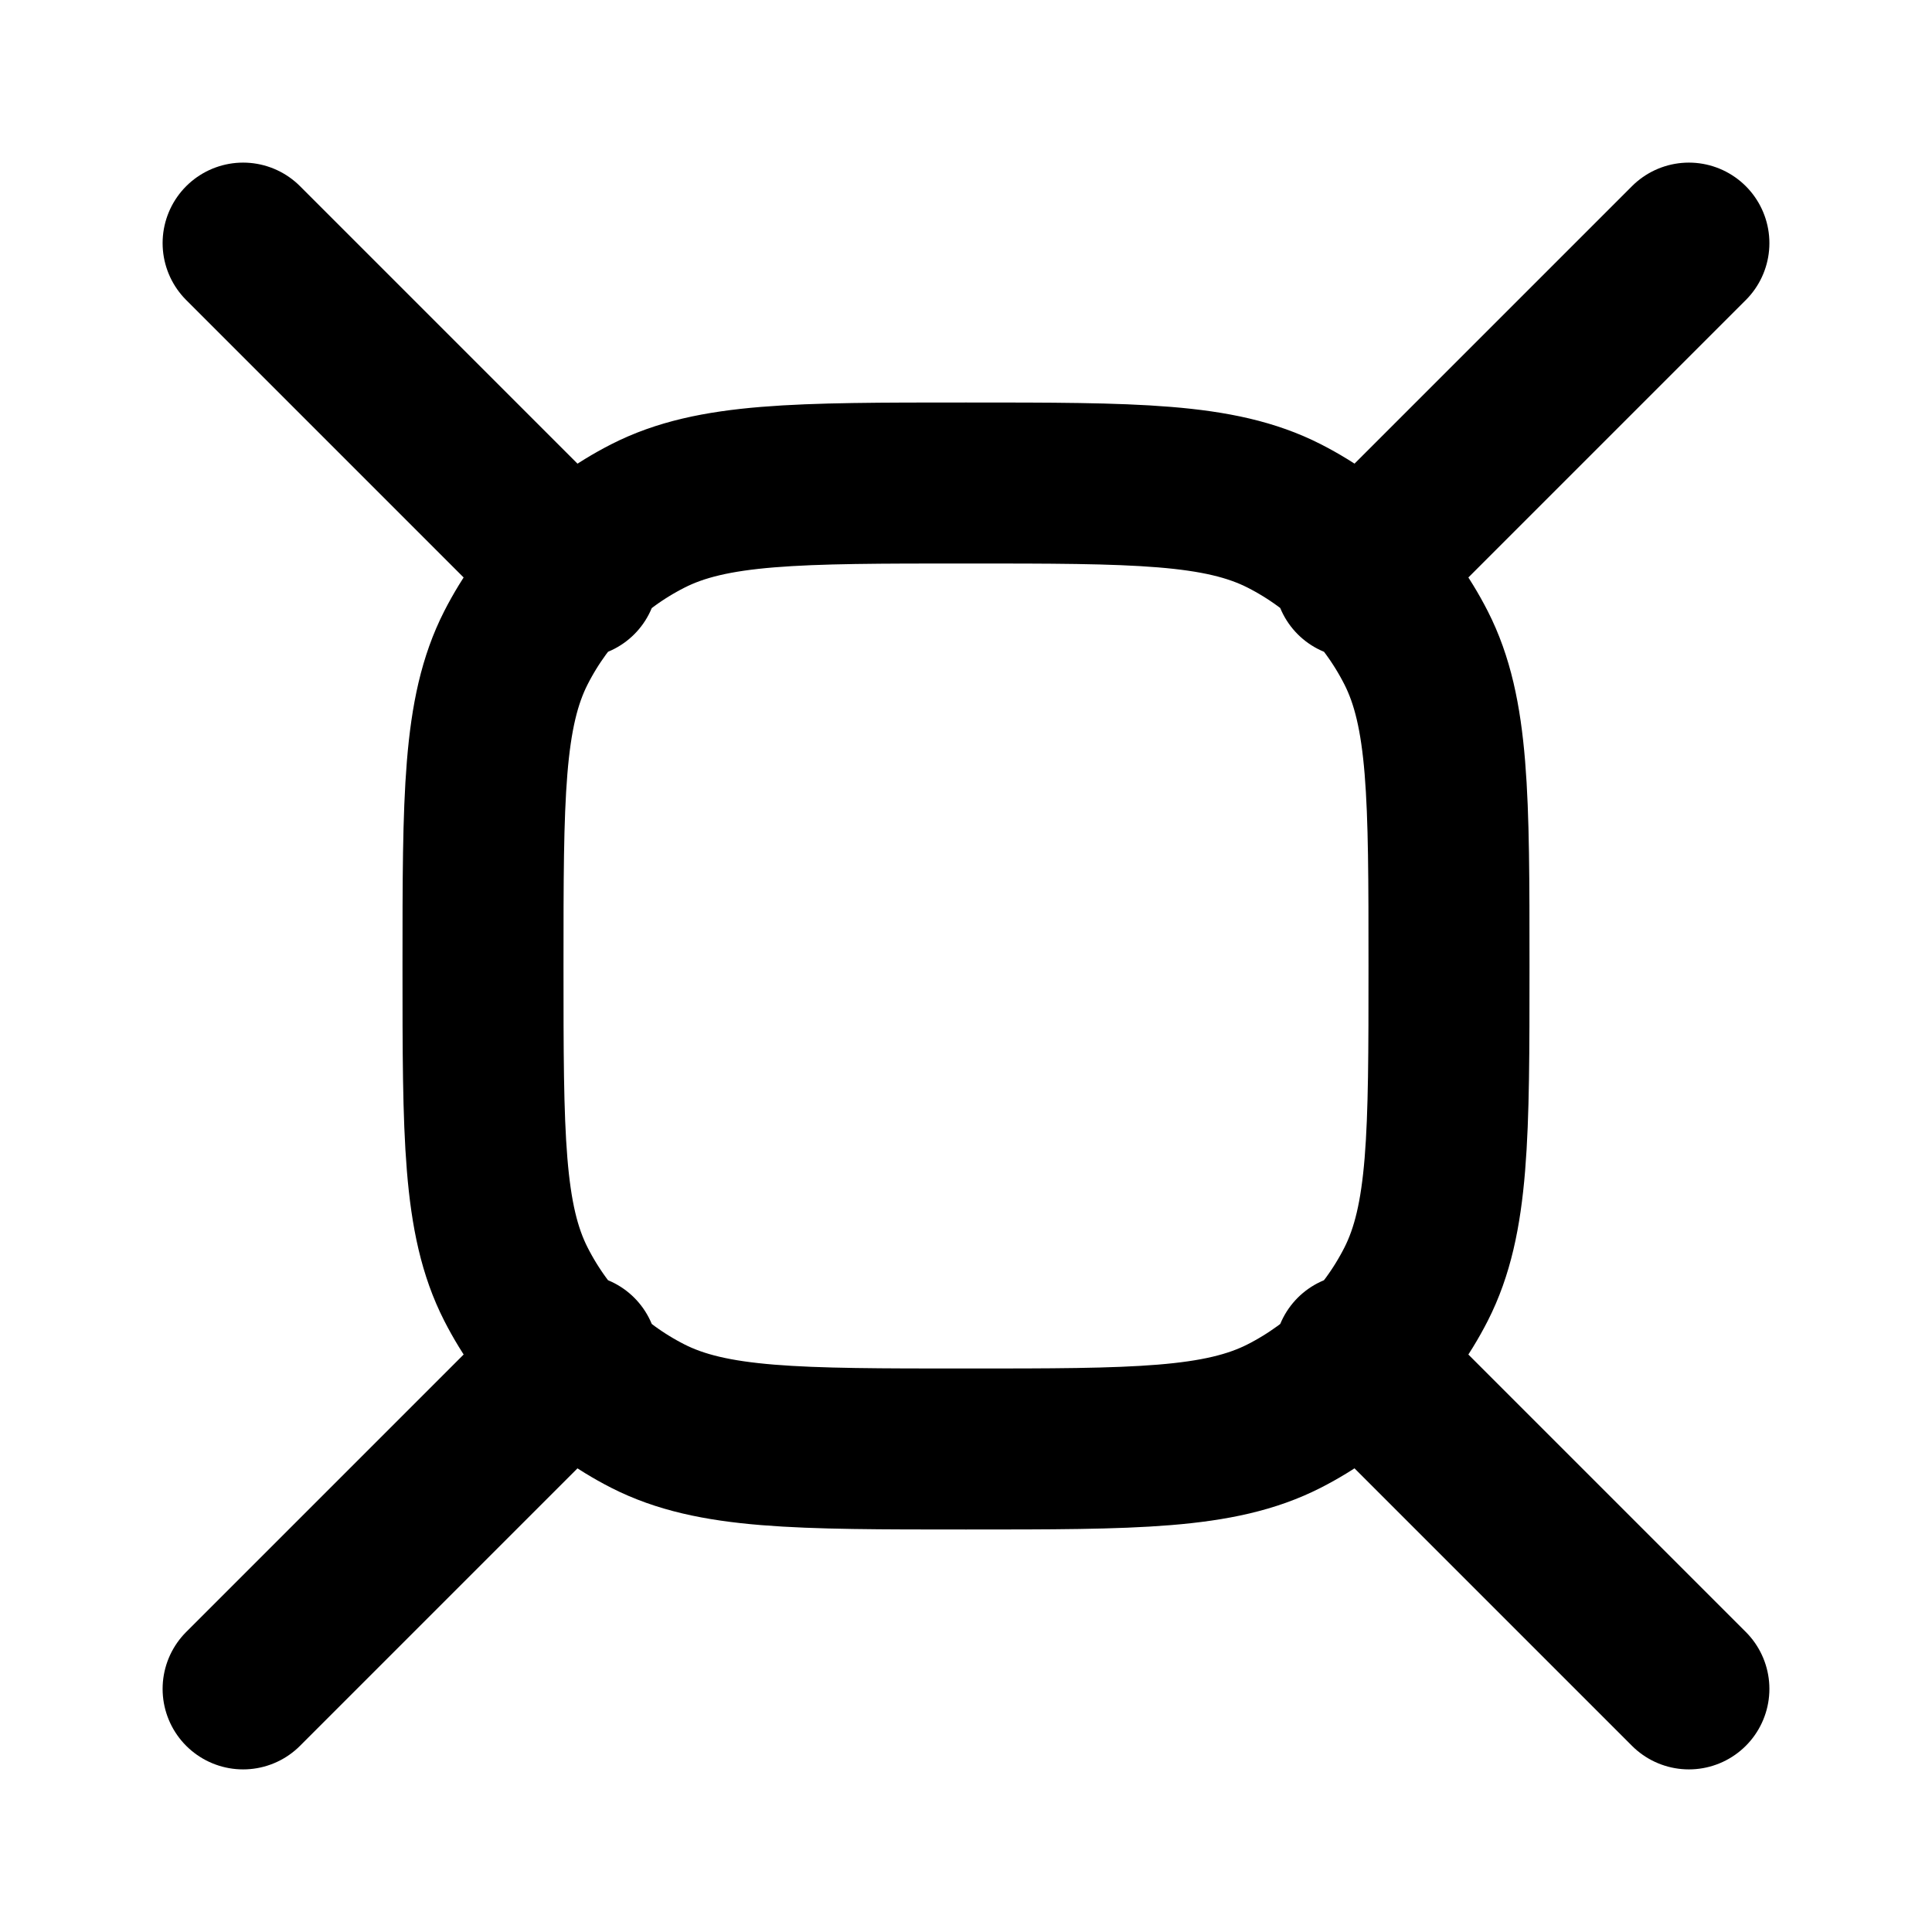
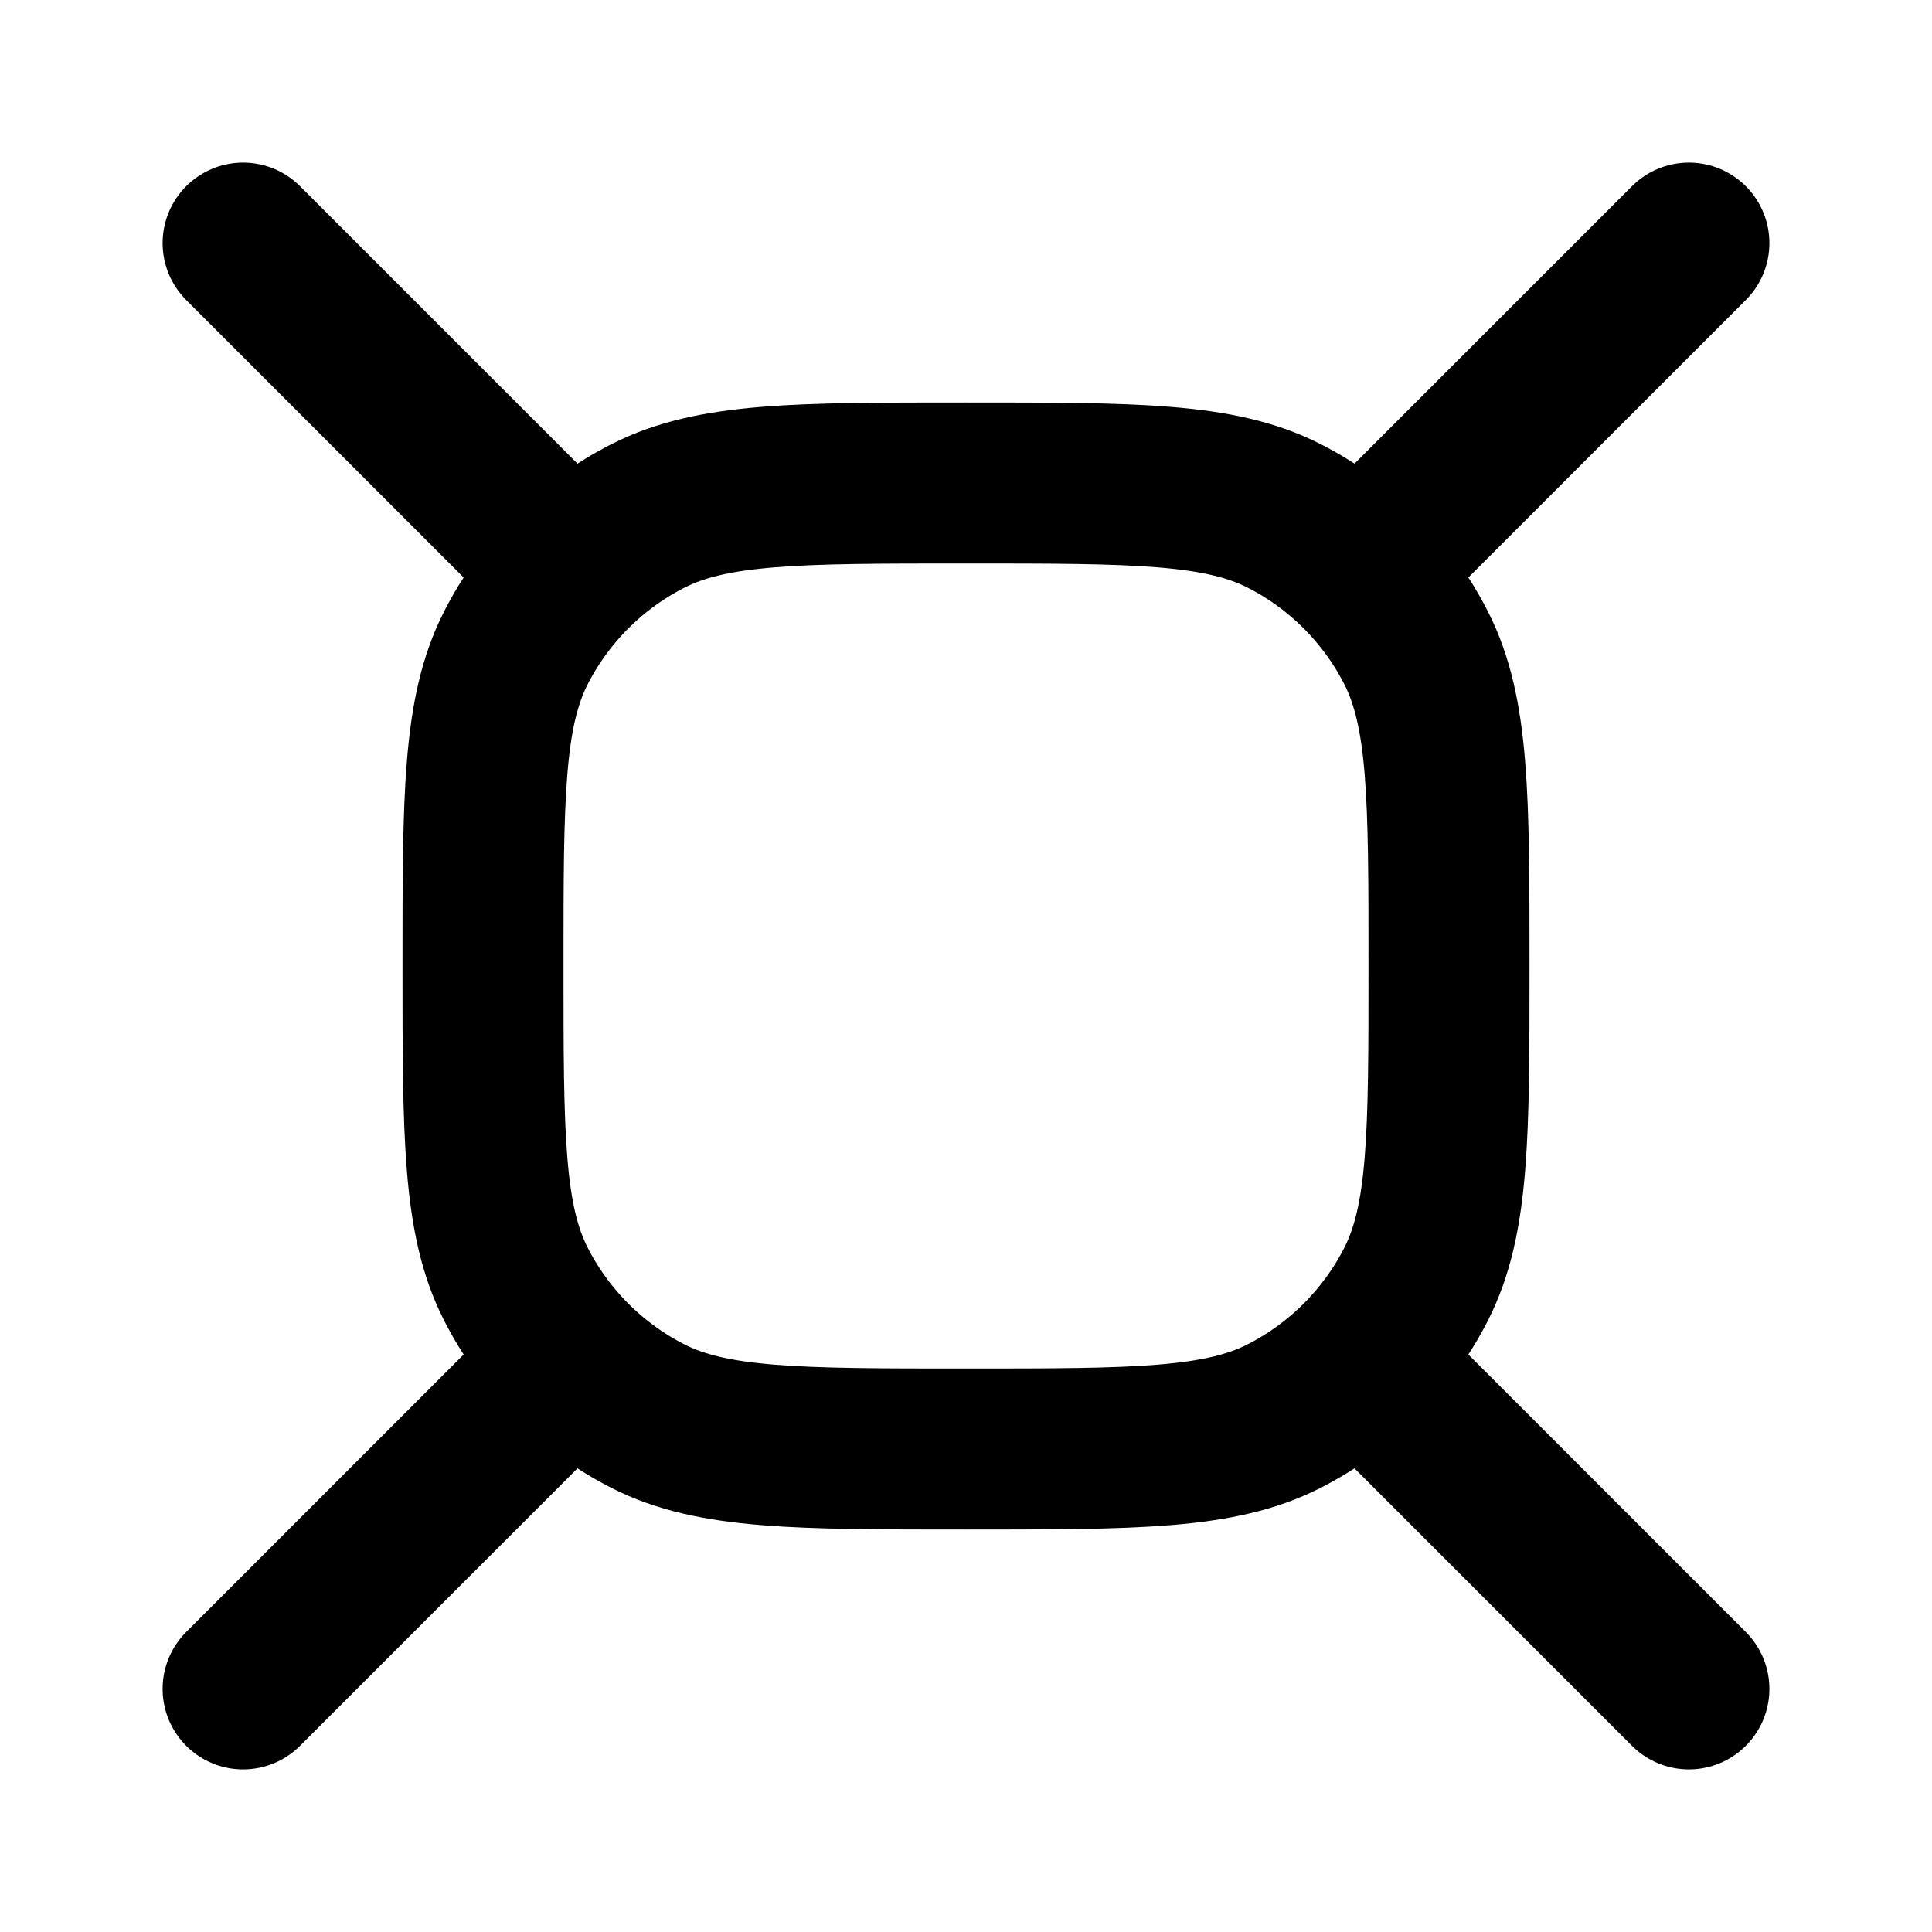
<svg xmlns="http://www.w3.org/2000/svg" width="24" height="24" viewBox="0 0 24 24" fill="none" stroke="currentColor" stroke-width="2" stroke-linecap="round" stroke-linejoin="round">
-   <path d="M12 6c2.1 0 3.15 0 3.953.409a3.75 3.75 0 0 1 1.638 1.638C18 8.85 18 9.9 18 12s0 3.15-.409 3.953a3.75 3.75 0 0 1-1.639 1.638C15.15 18 14.1 18 12 18s-3.15 0-3.953-.409a3.75 3.75 0 0 1-1.638-1.639C6 15.15 6 14.1 6 12s0-3.15.409-3.953A3.75 3.75 0 0 1 8.047 6.41C8.85 6 9.9 6 12 6m4.828 10.828 4.152 4.152M7.172 16.828 3.02 20.98M7.172 7.172 3.02 3.02m13.808 4.152L20.98 3.02" />
+   <path d="M12 6c2.1 0 3.15 0 3.953.409a3.75 3.75 0 0 1 1.638 1.638C18 8.85 18 9.9 18 12s0 3.15-.409 3.953a3.75 3.75 0 0 1-1.639 1.638C15.15 18 14.1 18 12 18s-3.15 0-3.953-.409a3.75 3.75 0 0 1-1.638-1.639C6 15.15 6 14.1 6 12s0-3.15.409-3.953A3.75 3.75 0 0 1 8.047 6.41C8.85 6 9.9 6 12 6m4.902 10.902 4.078 4.078M7.098 16.902 3.02 20.98M7.098 7.098 3.02 3.02m13.882 4.078L20.98 3.02" />
</svg>
